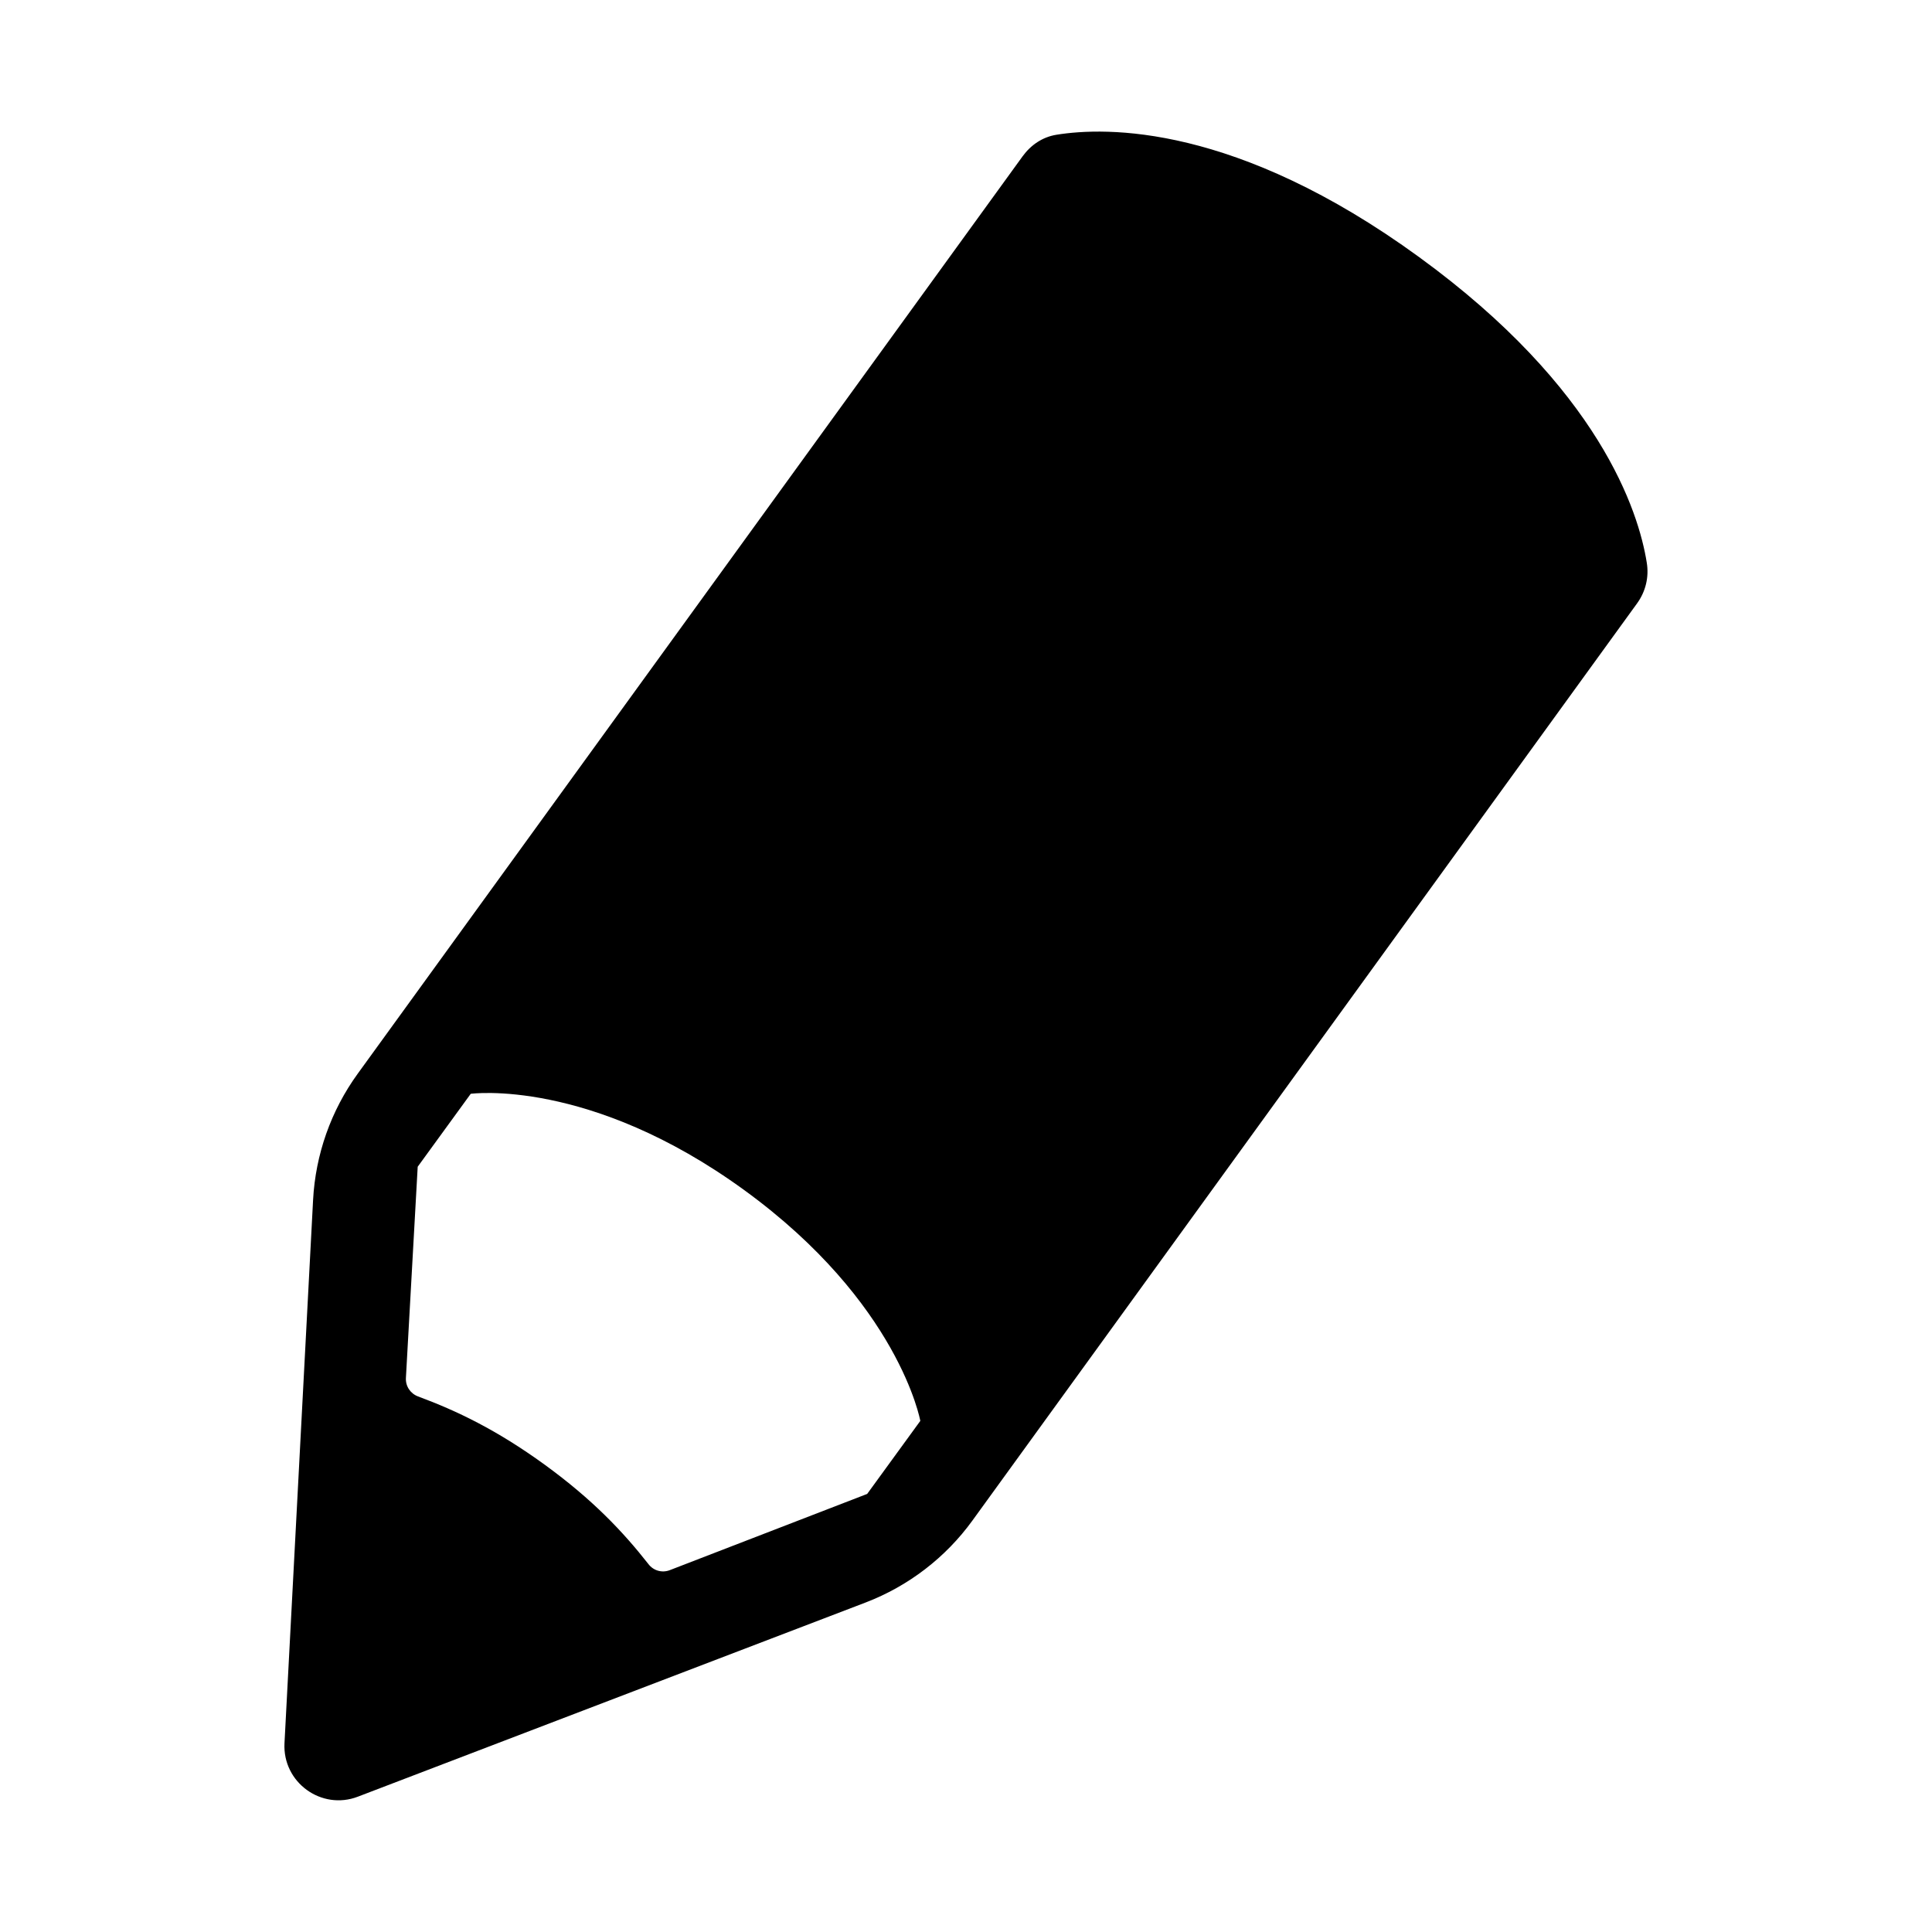
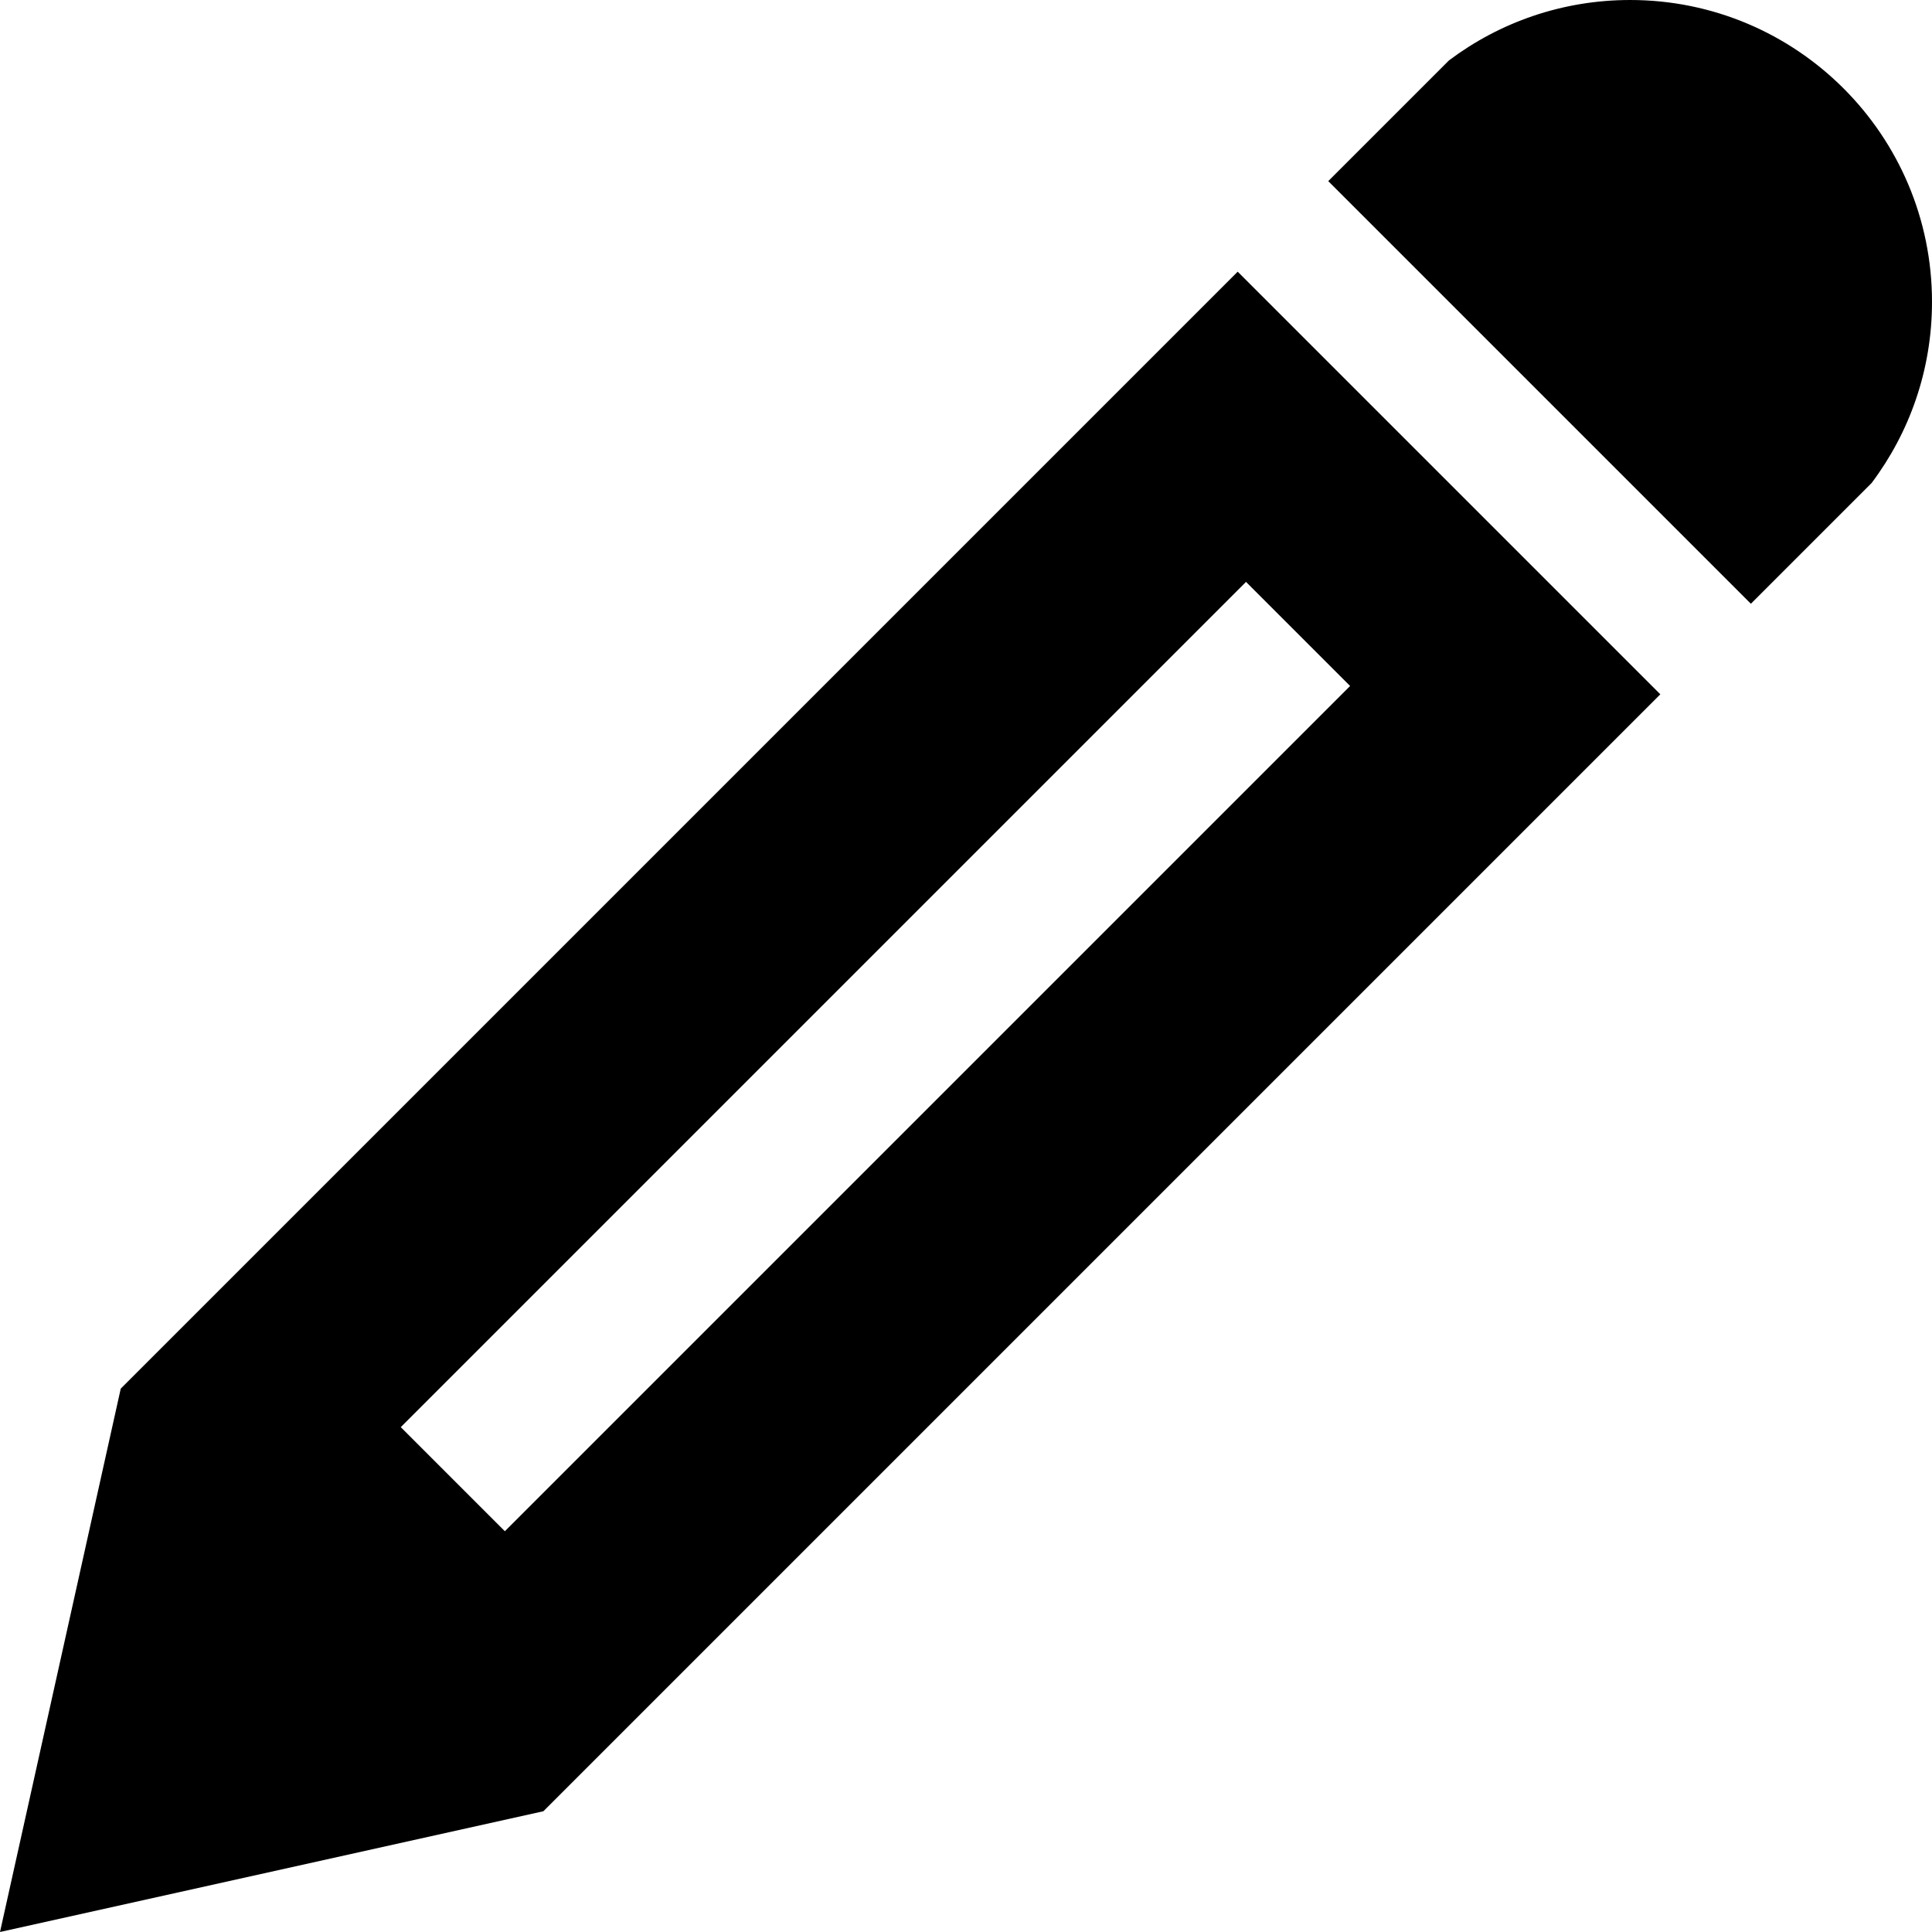
- <svg xmlns="http://www.w3.org/2000/svg" version="1.1" width="20" height="20" viewBox="0 0 20 20">
-   <path d="M14.69 2.661c-1.894-1.379-3.242-1.349-3.754-1.266-0.144 0.023-0.265 0.106-0.35 0.223l-6.883 9.497c-0.277 0.382-0.437 0.836-0.462 1.307l-0.296 5.624c-0.021 0.405 0.382 0.698 0.76 0.553l5.256-2.010c0.443-0.17 0.828-0.465 1.106-0.849l6.88-9.494c0.089-0.123 0.125-0.273 0.1-0.423-0.084-0.526-0.487-1.802-2.357-3.162zM8.977 15.465l-2.043 0.789c-0.080 0.031-0.169 0.006-0.221-0.062-0.263-0.335-0.576-0.667-1.075-1.030-0.499-0.362-0.911-0.558-1.31-0.706-0.080-0.030-0.131-0.106-0.126-0.192l0.122-2.186 0.549-0.755c0 0 1.229-0.169 2.833 0.998 1.602 1.166 1.821 2.388 1.821 2.388l-0.55 0.756z" />
+ <svg xmlns="http://www.w3.org/2000/svg" version="1.1" width="32" height="32" viewBox="0 0 32 32">
+   <path d="M27 0c2.761 0 5 2.239 5 5 0 1.126-0.372 2.164-1 3l-2 2-7-7 2-2c0.836-0.628 1.874-1 3-1zM2 23l-2 9 9-2 18.5-18.5-7-7-18.5 18.5zM22.362 11.362l-14 14-1.724-1.724 14-14 1.724 1.724z" />
</svg>
